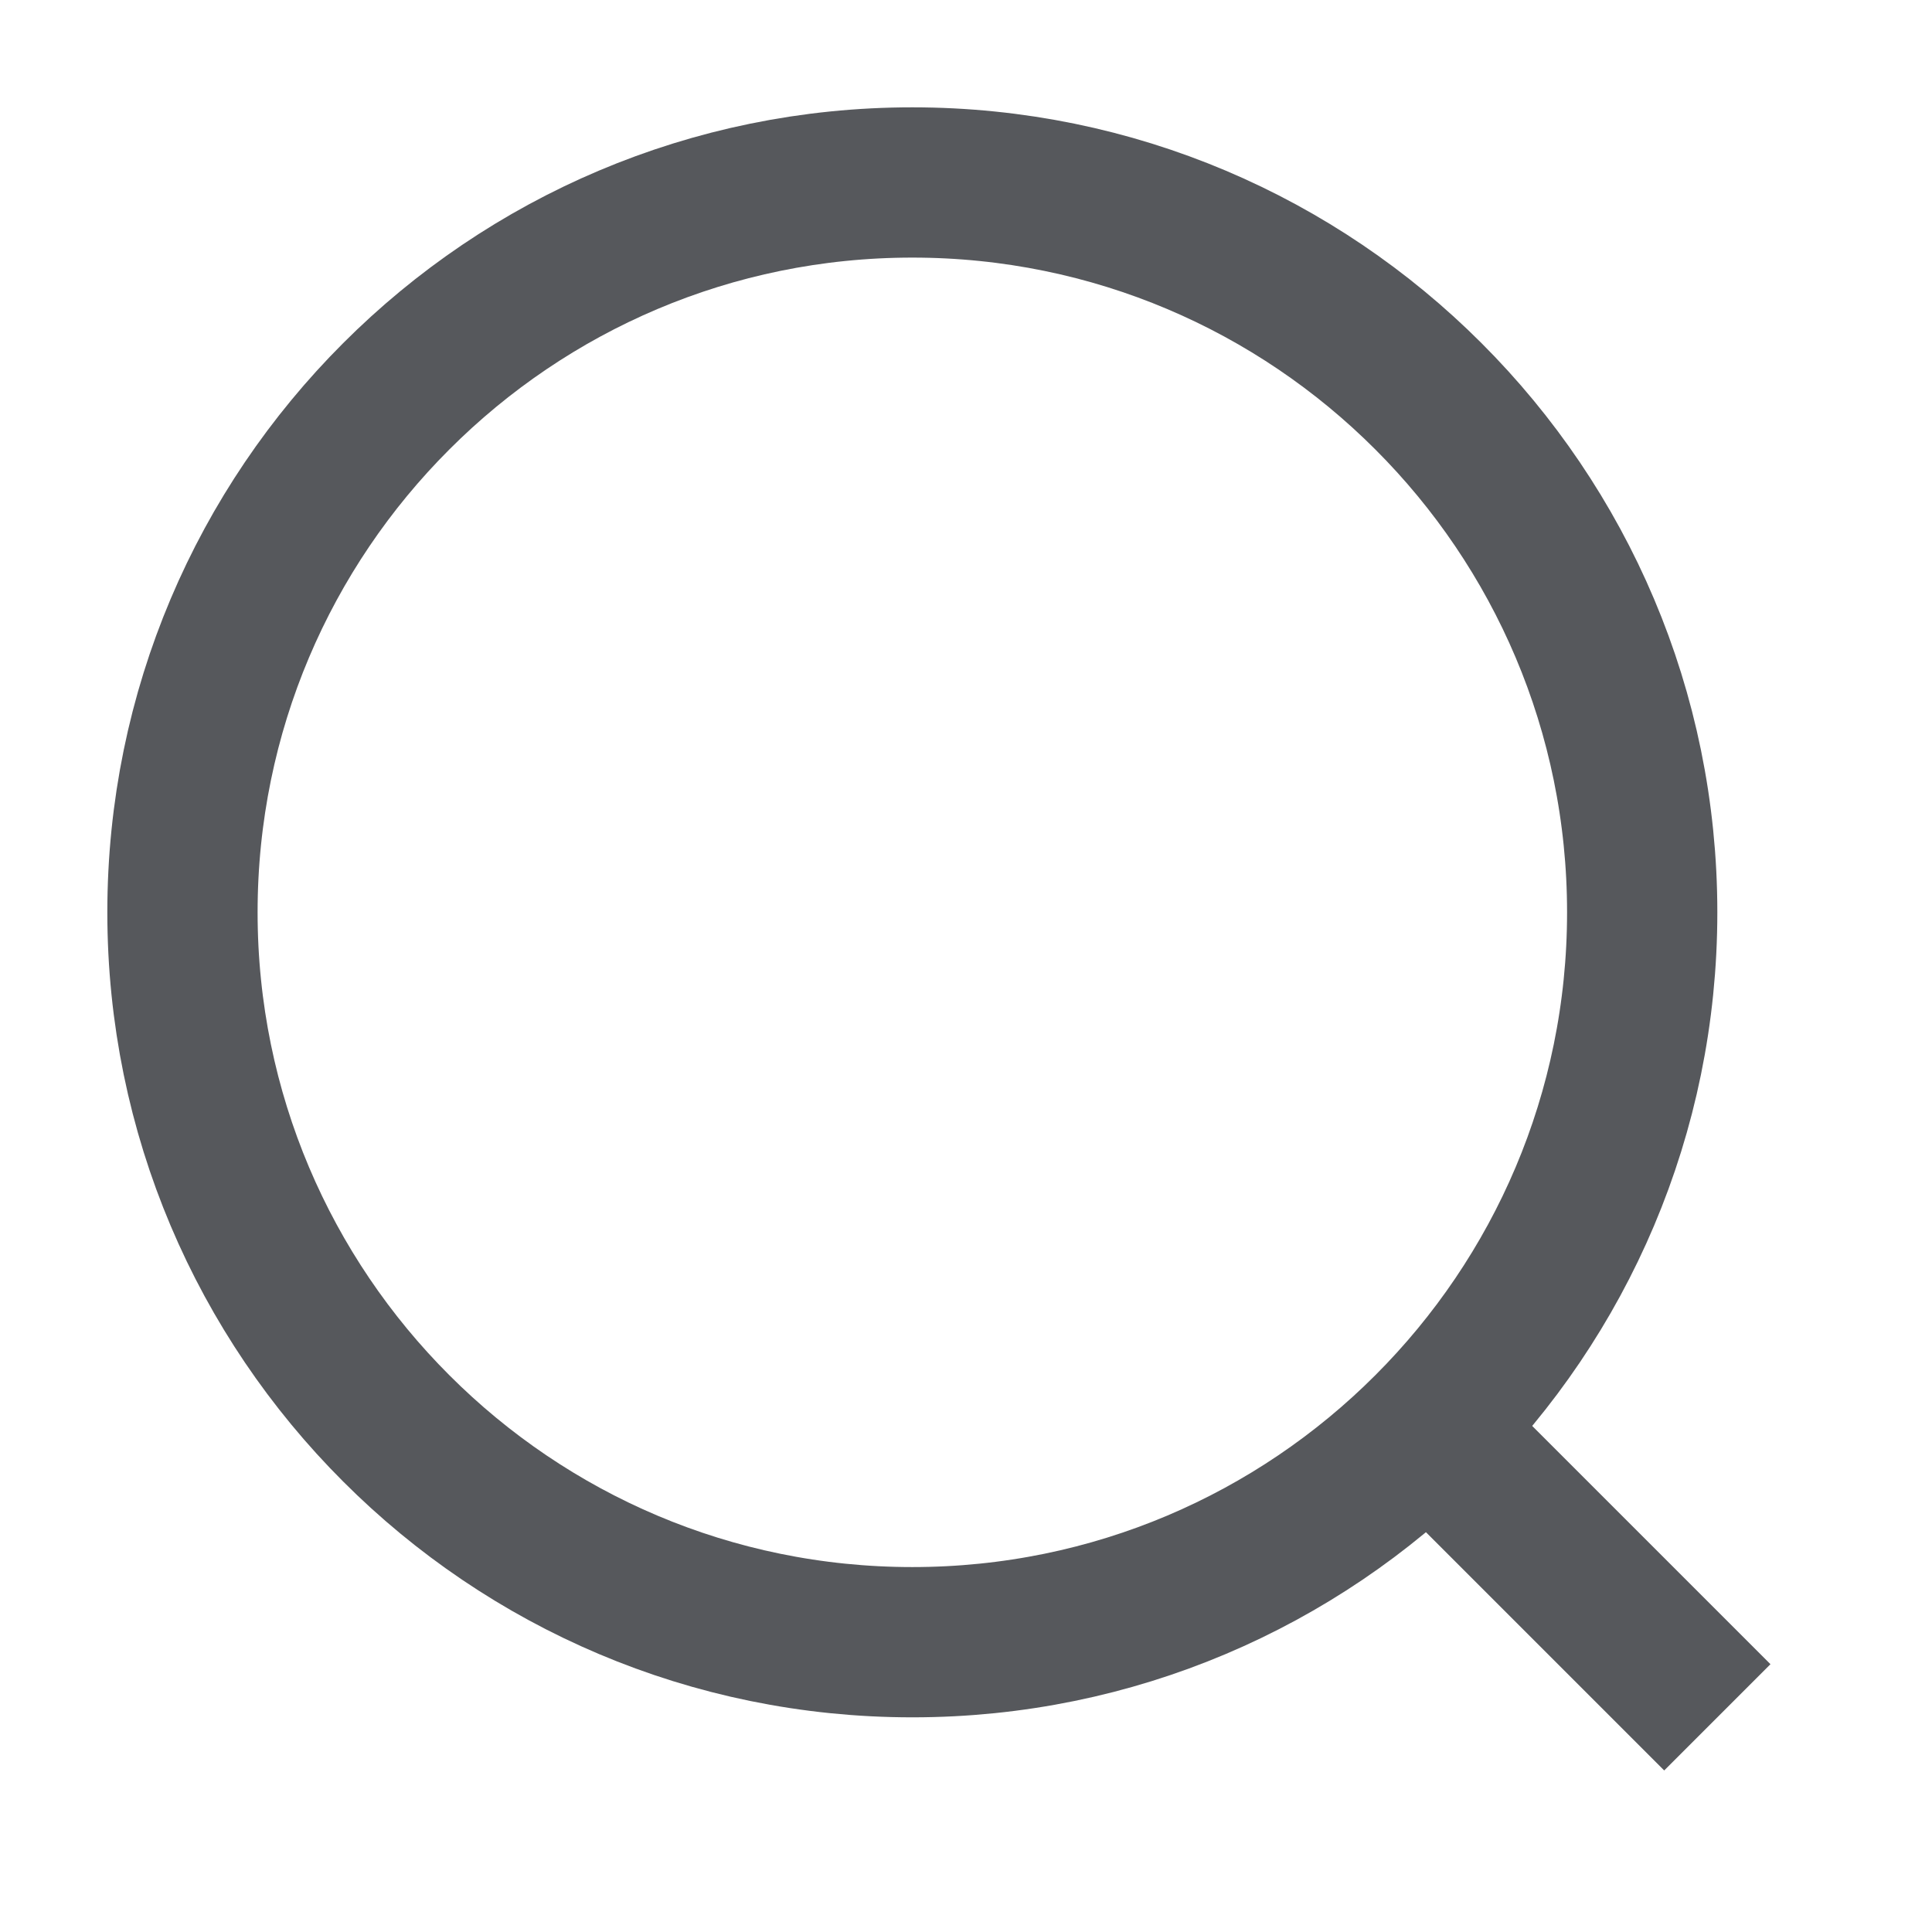
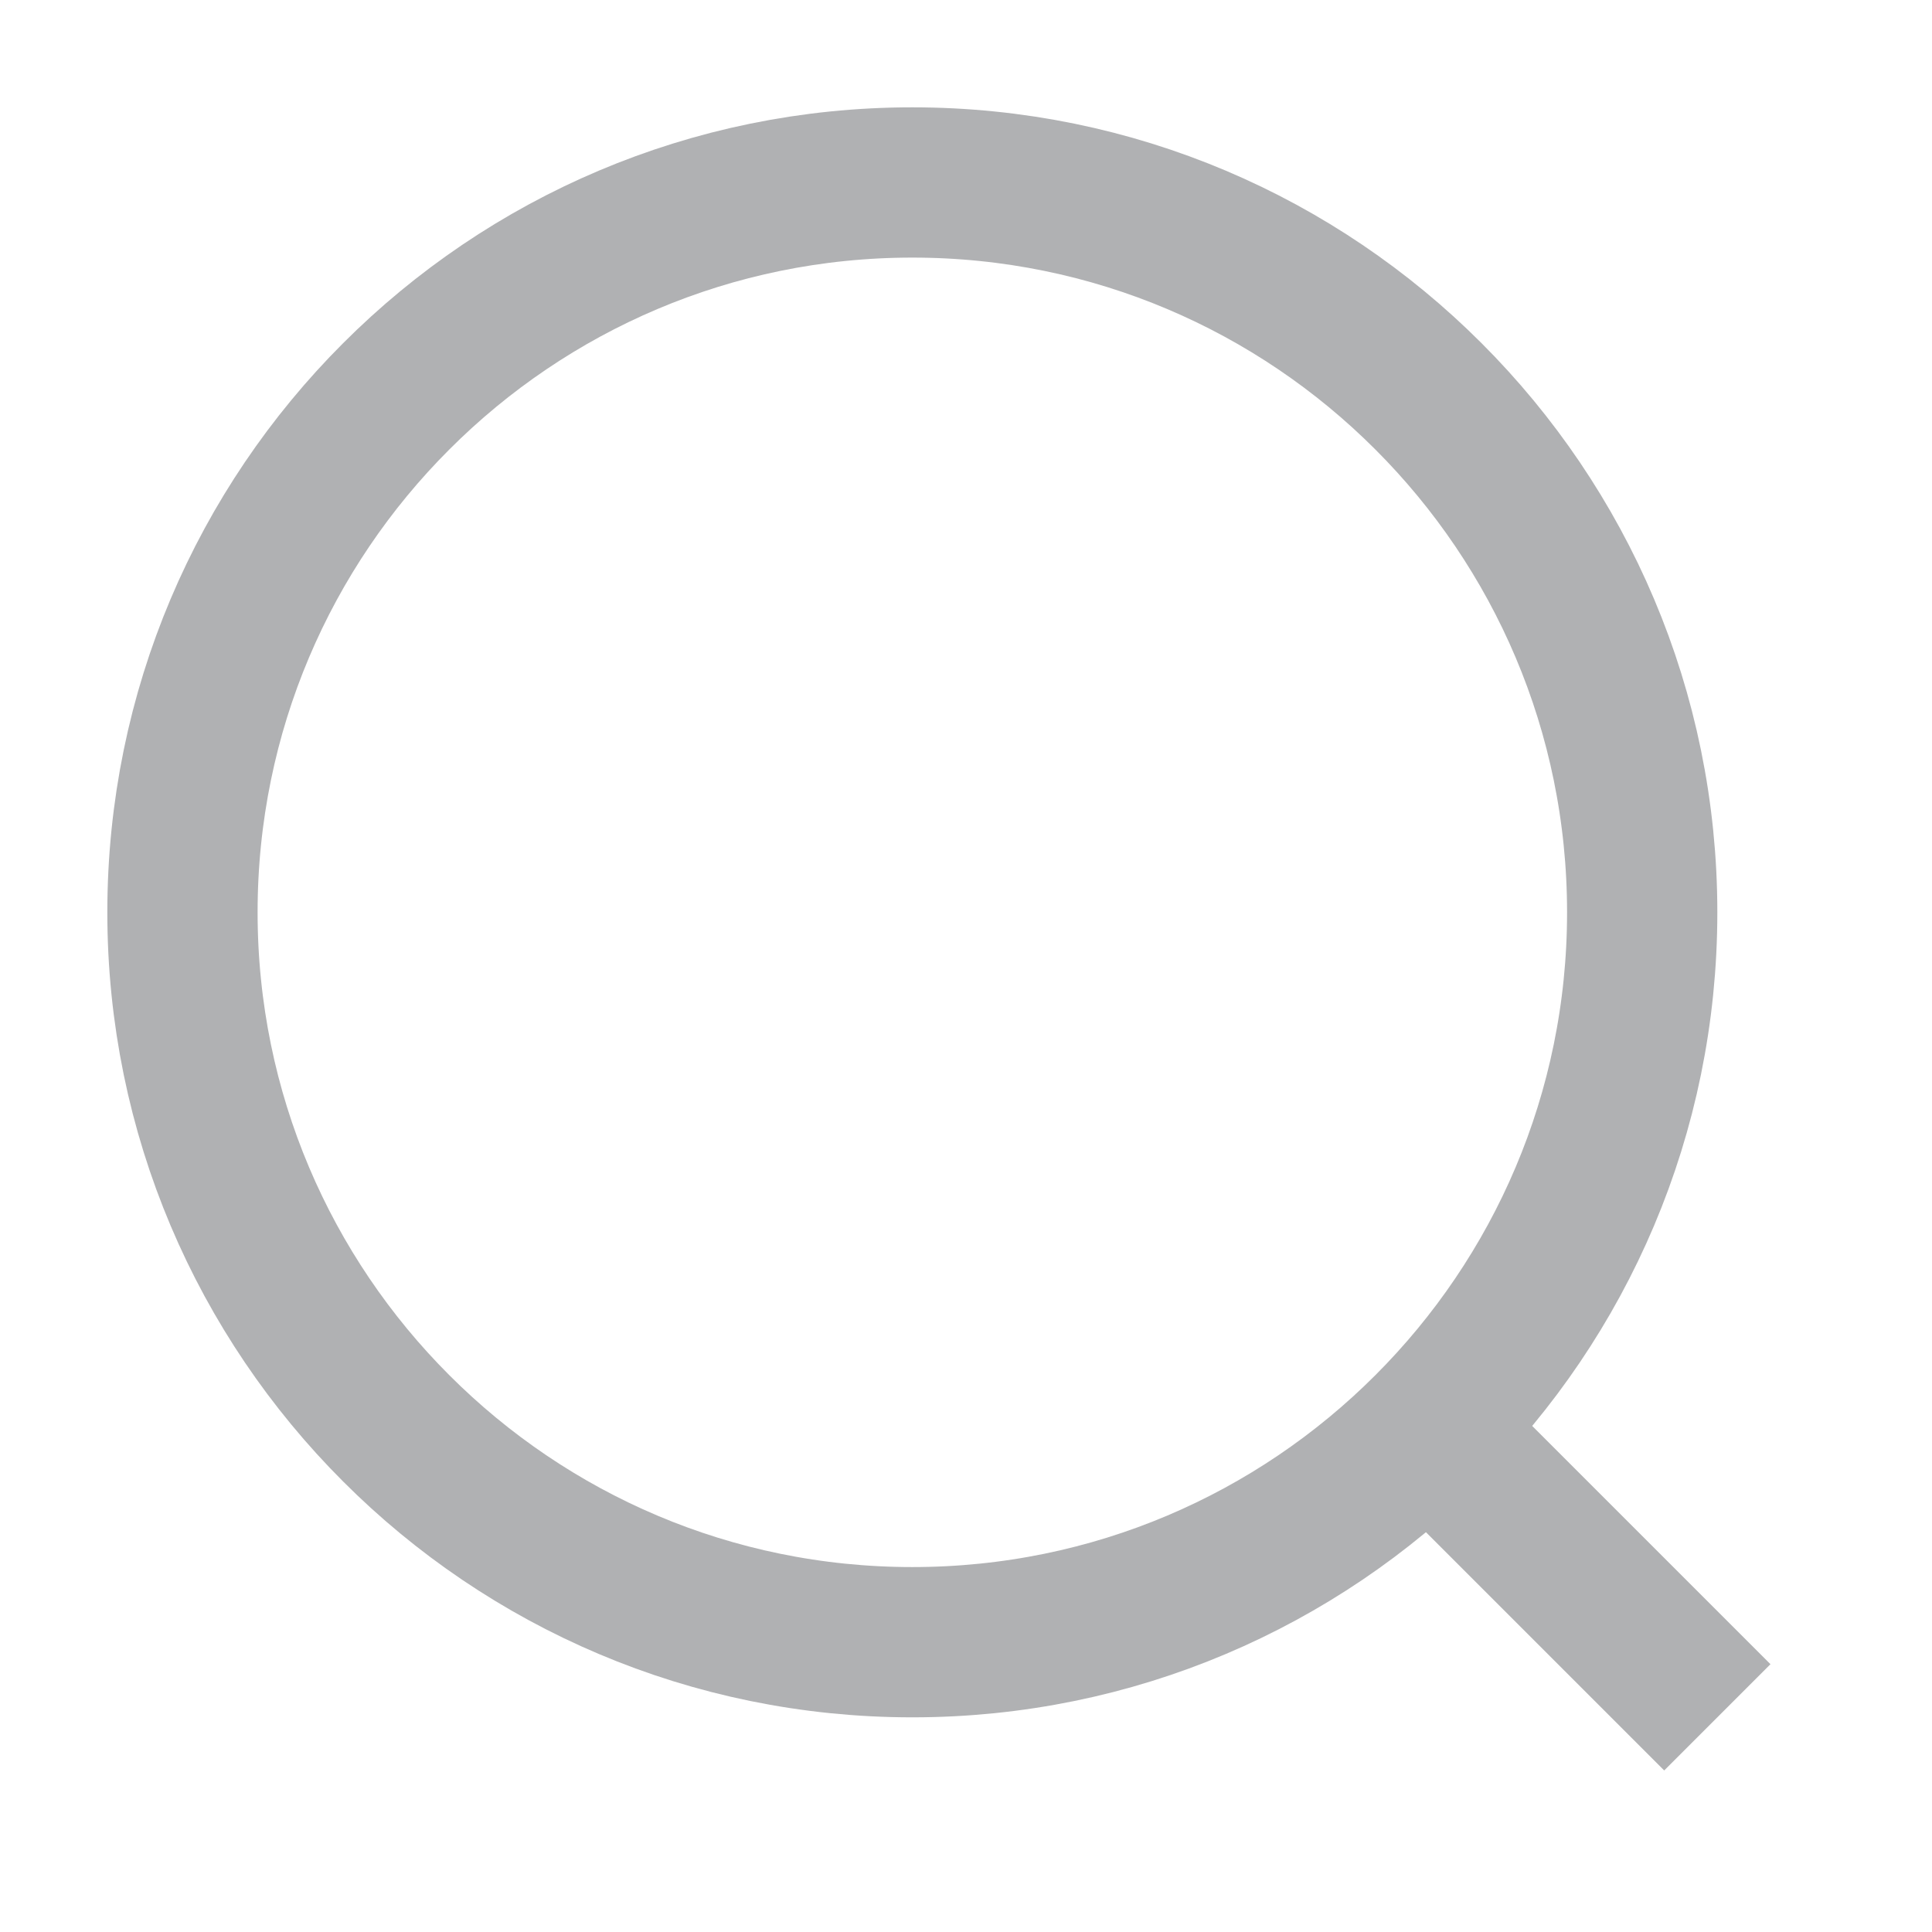
<svg xmlns="http://www.w3.org/2000/svg" width="18px" height="18px" viewBox="0 0 18 18" version="1.1">
-   <g id="icon_21" stroke="none" stroke-width="1" fill="none" fill-rule="evenodd">
-     <g id="编组" stroke="#56585C" stroke-width="1.4">
-       <g id="01-图标/浅色版/基础样式#通用/布局">
+   <g id="icon_21-1" stroke="none" stroke-width="1" fill="none" fill-rule="evenodd">
+     <g id="编组" stroke="#B0B1B3" stroke-width="1.4">
+       <g id="01-图标/浅色版/基础样式#通用/搜索">
        <path d="M8.5,1.7 C10.378,1.7 12.078,2.461 13.308,3.692 C14.539,4.922 15.3,6.622 15.3,8.5 C15.3,10.378 14.539,12.078 13.308,13.308 C12.078,14.539 10.378,15.3 8.5,15.3 C6.622,15.3 4.922,14.539 3.692,13.308 C2.461,12.078 1.7,10.378 1.7,8.5 C1.7,6.622 2.461,4.922 3.692,3.692 C4.922,2.461 6.622,1.7 8.5,1.7 Z" id="路径" />
        <line x1="13.399" y1="13.399" x2="16" y2="16" id="路径" />
      </g>
    </g>
  </g>
</svg>
